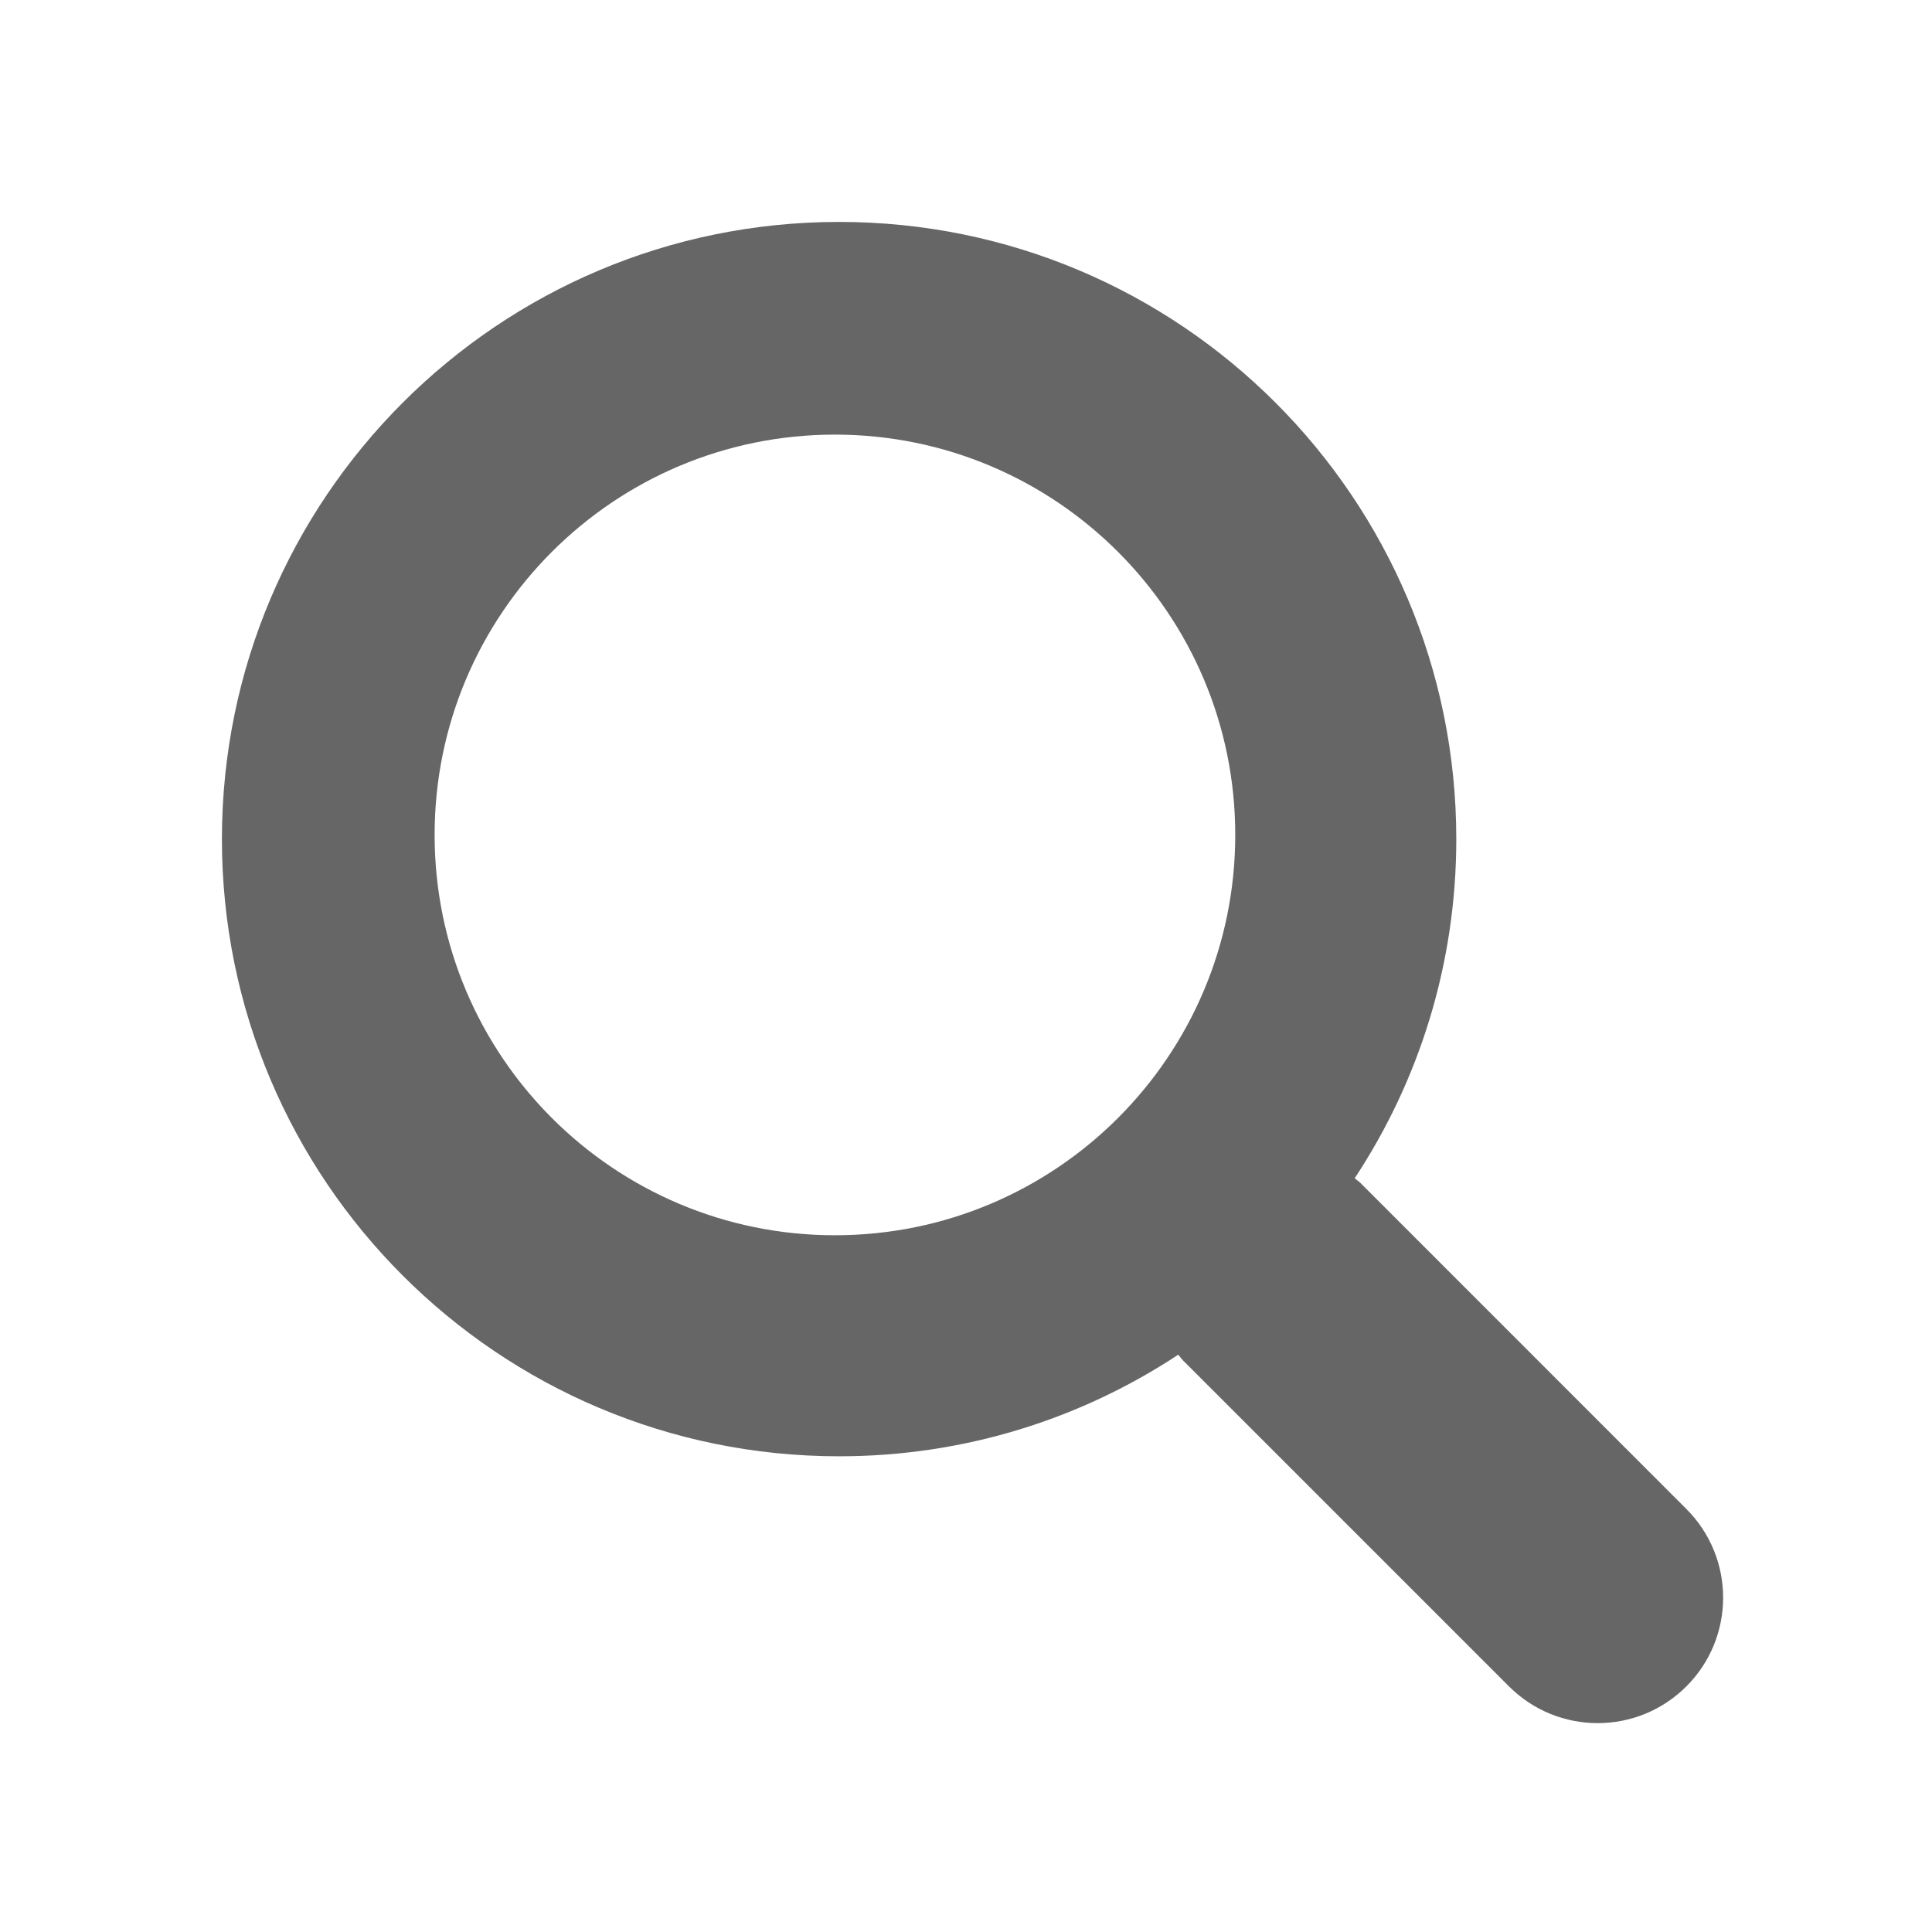
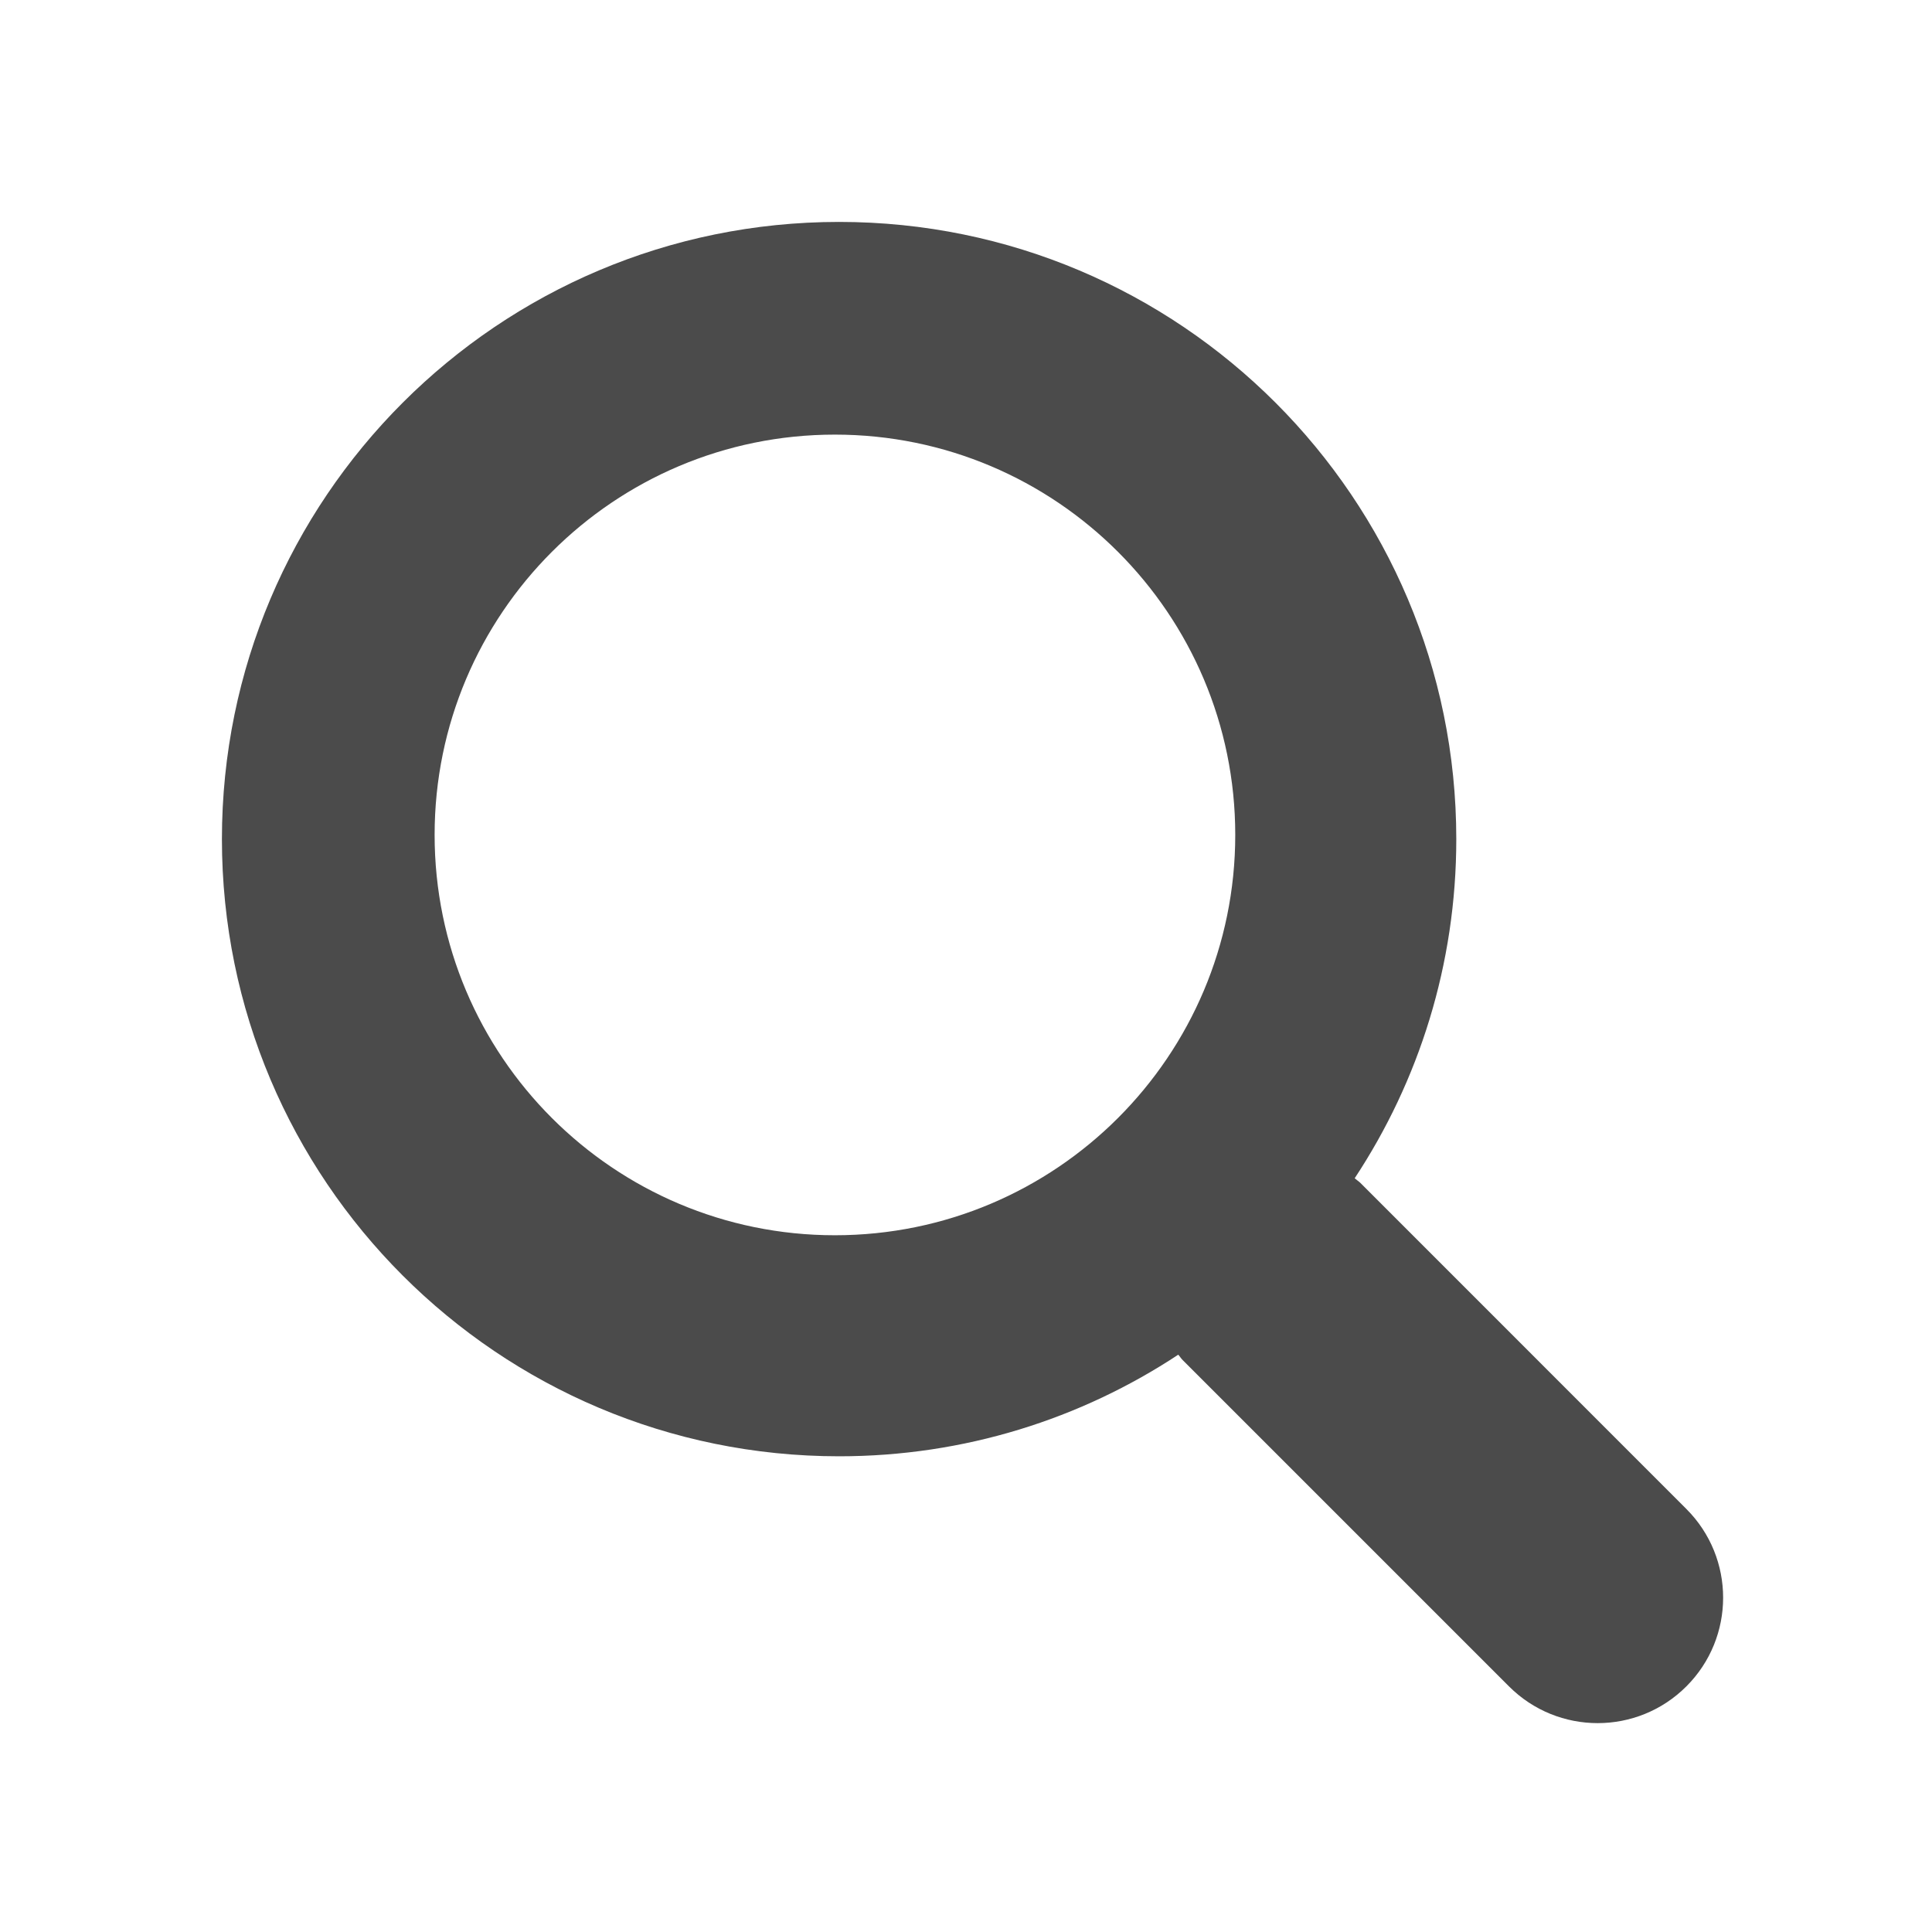
<svg xmlns="http://www.w3.org/2000/svg" width="22px" height="22px" viewBox="0 0 22 22" version="1.1">
  <g id="musica-searcher-(1)-copy">
    <g id="musica-searcher-(1)" transform="translate(2.527027 2.527027)">
-       <path d="M12.963 10.942L16.676 14.656C17.234 15.214 17.234 16.118 16.676 16.676C16.118 17.234 15.214 17.234 14.656 16.676L10.942 12.962C10.922 12.943 10.909 12.92 10.89 12.899C9.782 13.63 8.455 14.056 7.028 14.056C3.147 14.056 0 10.91 0 7.028C0 3.147 3.147 0 7.028 0C10.91 0 14.056 3.147 14.056 7.028C14.056 8.455 13.63 9.782 12.899 10.89C12.92 10.909 12.943 10.923 12.963 10.942ZM2.422 6.98C2.422 9.498 4.463 11.539 6.98 11.539C9.498 11.539 11.539 9.498 11.539 6.98C11.539 4.463 9.498 2.422 6.98 2.422C4.463 2.422 2.422 4.463 2.422 6.98Z" id="Shape" fill="#666666" fill-rule="evenodd" stroke="none" />
+       <path d="M12.963 10.942L16.676 14.656C17.234 15.214 17.234 16.118 16.676 16.676C16.118 17.234 15.214 17.234 14.656 16.676L10.942 12.962C10.922 12.943 10.909 12.92 10.89 12.899C9.782 13.63 8.455 14.056 7.028 14.056C3.147 14.056 0 10.91 0 7.028C0 3.147 3.147 0 7.028 0C10.91 0 14.056 3.147 14.056 7.028C14.056 8.455 13.63 9.782 12.899 10.89C12.92 10.909 12.943 10.923 12.963 10.942ZM2.422 6.98C2.422 9.498 4.463 11.539 6.98 11.539C9.498 11.539 11.539 9.498 11.539 6.98C11.539 4.463 9.498 2.422 6.98 2.422C4.463 2.422 2.422 4.463 2.422 6.98Z" id="Shape" fill="#4b4b4b" fill-rule="evenodd" stroke="none" />
    </g>
  </g>
</svg>
